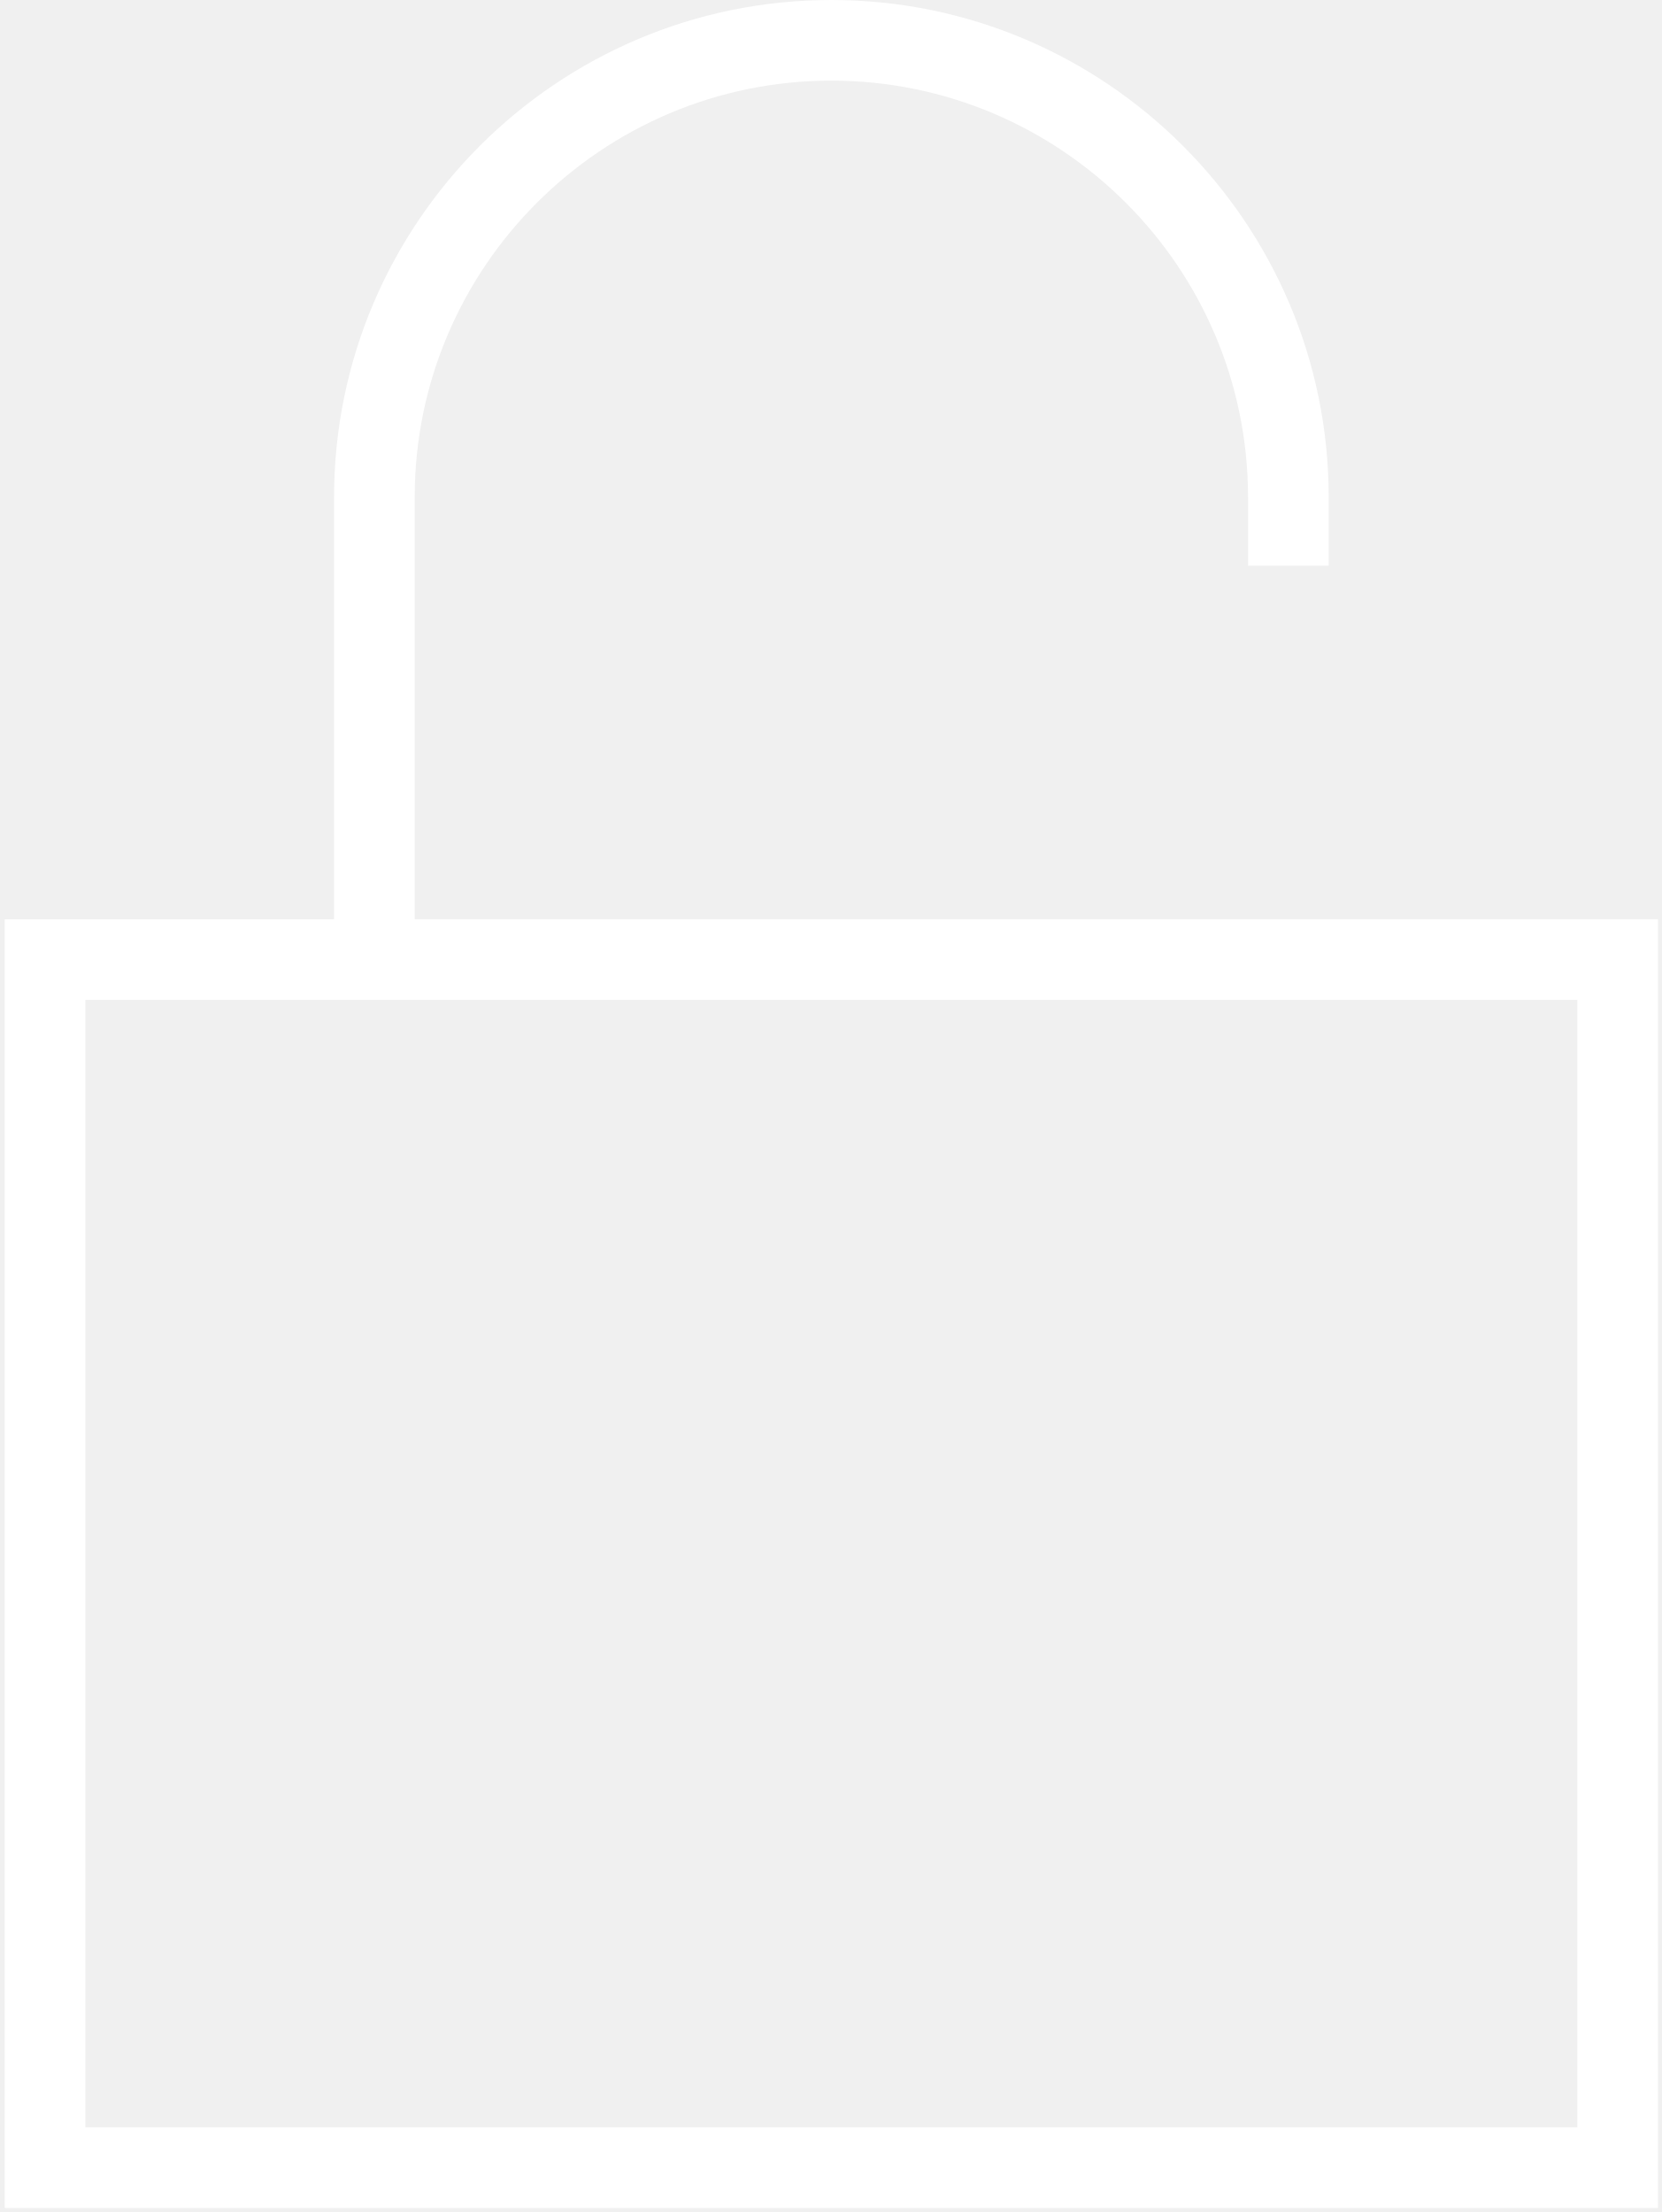
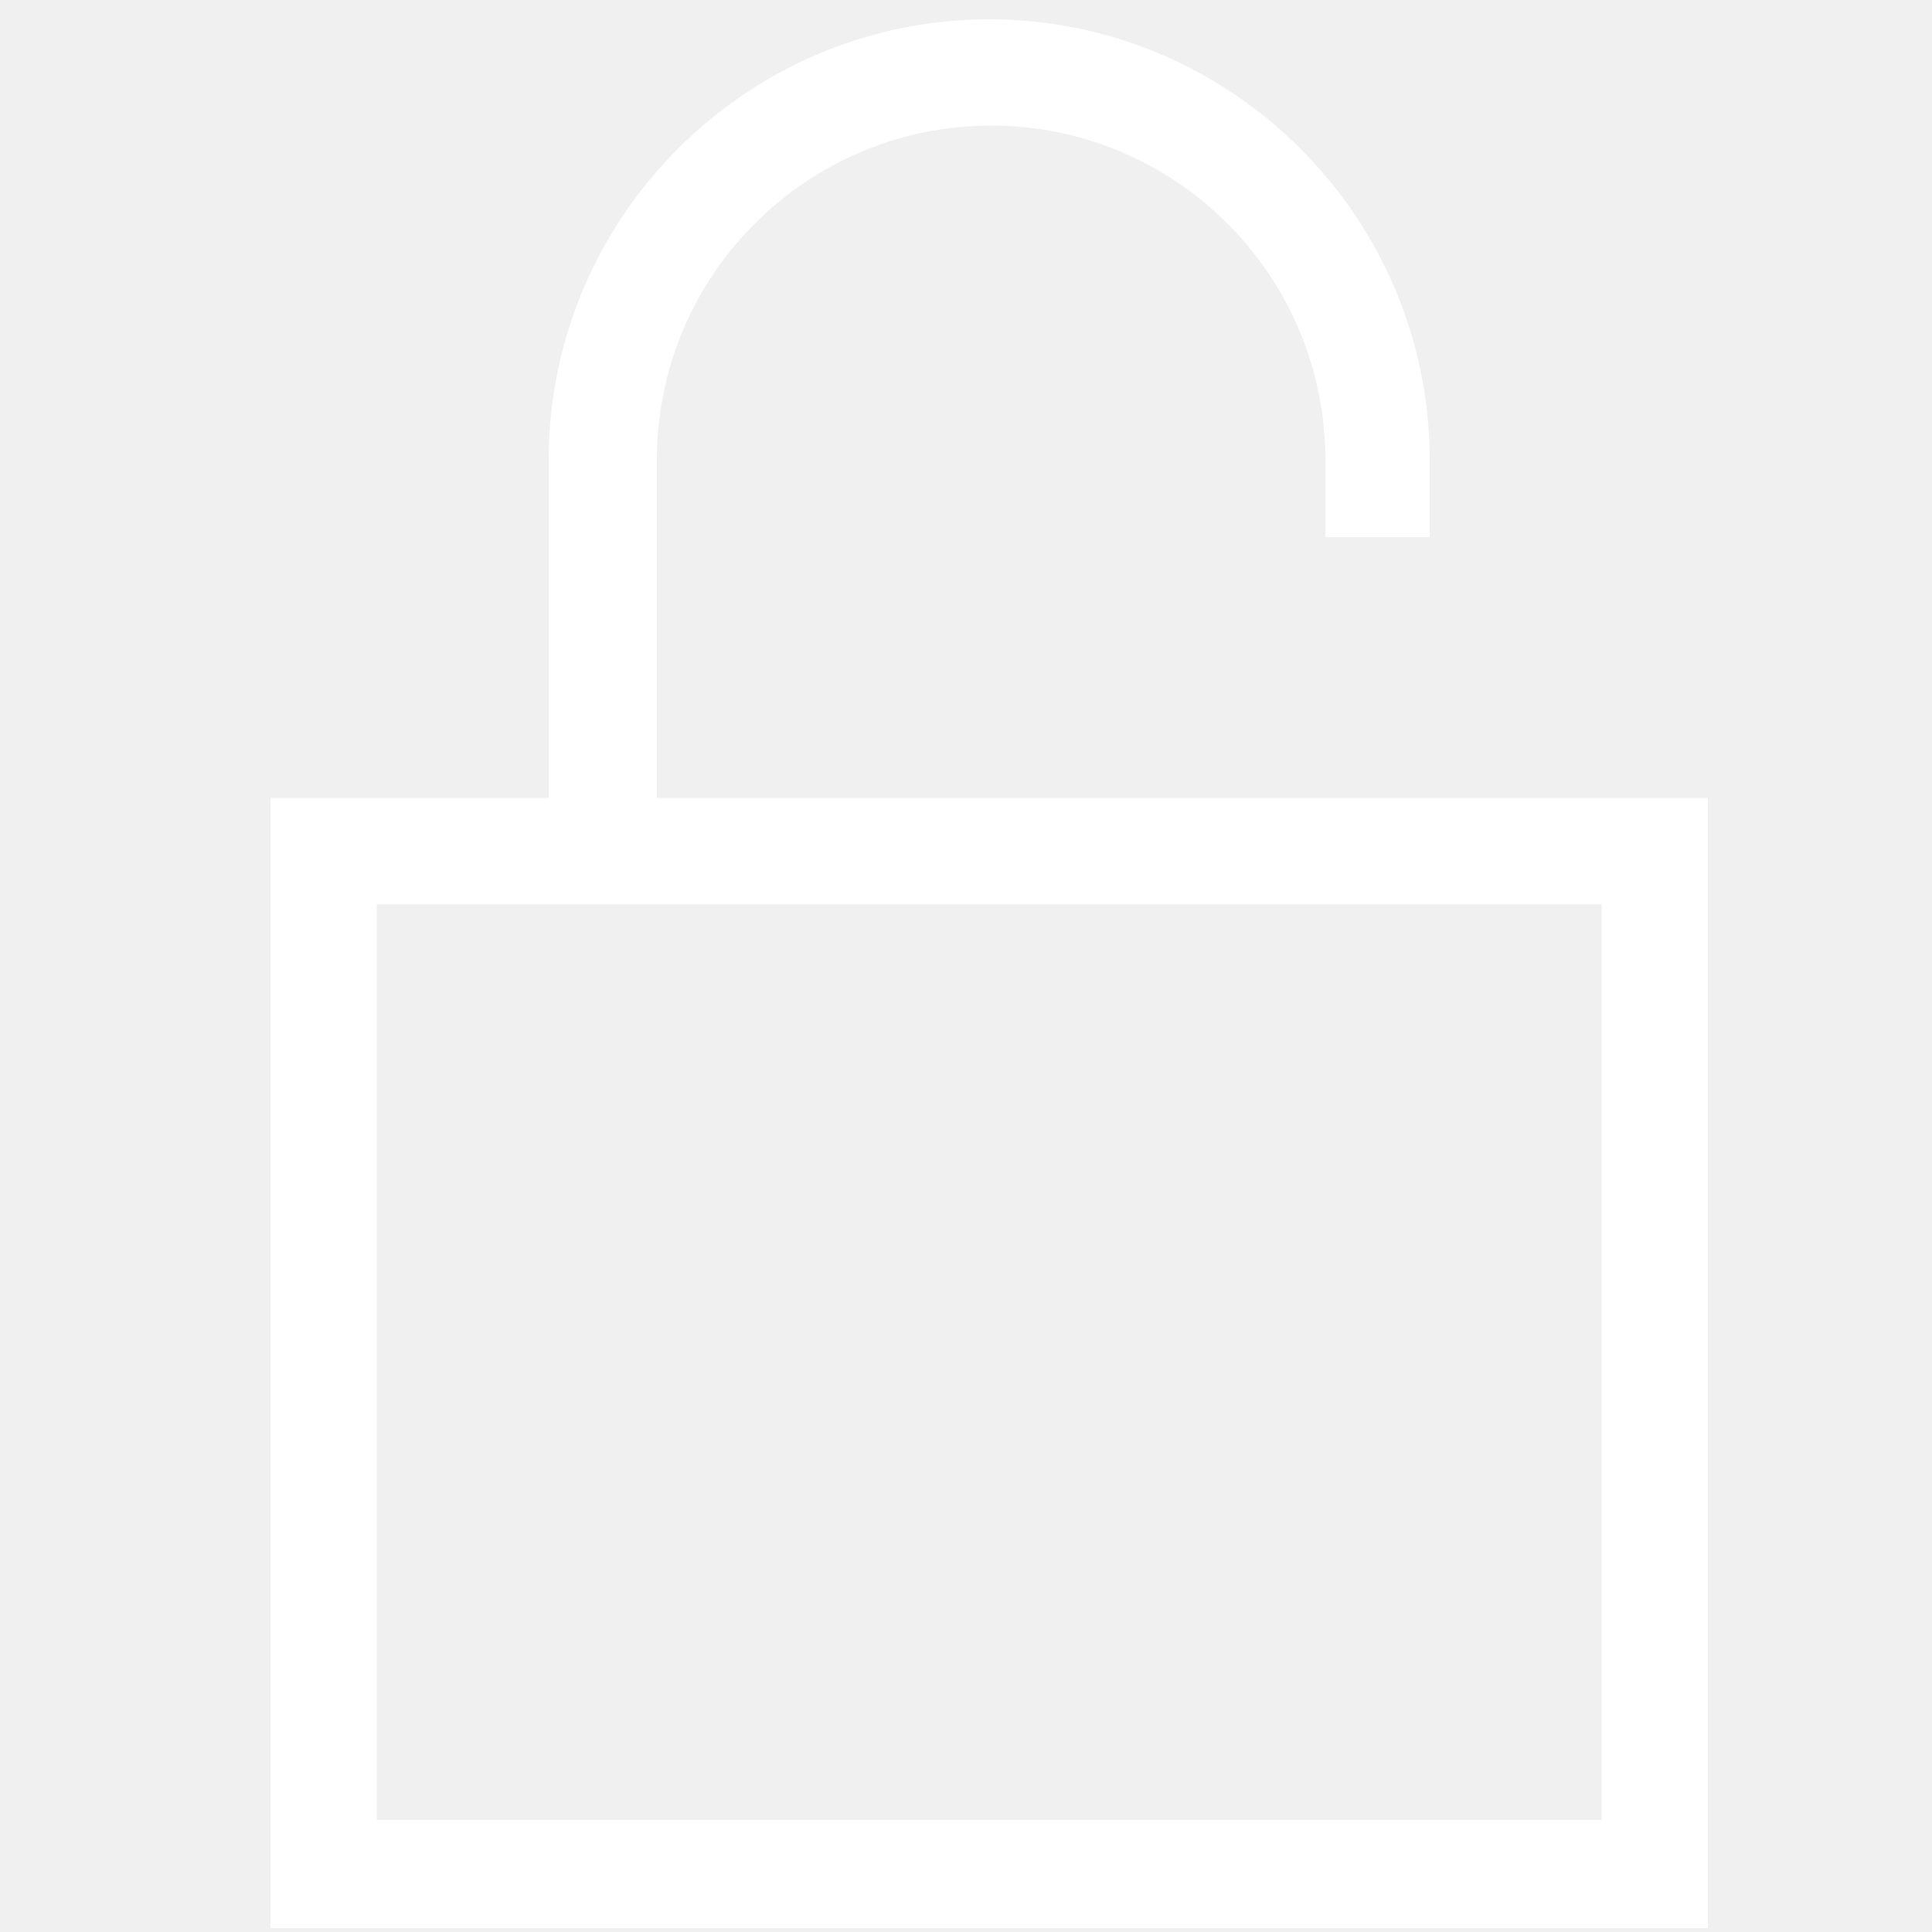
- <svg xmlns="http://www.w3.org/2000/svg" width="335px" height="446px" viewBox="0 0 335 446" version="1.1">
-   <g id="Page-1" stroke="none" stroke-width="1" fill="none" fill-rule="evenodd">
-     <g id="unlocked" fill="#FFFFFF" fill-rule="nonzero">
-       <path d="M274.622,185.348 L267.843,185.348 L83.6,185.348 L83.6,184.251 L83.6,114.053 L83.6,100.25 C83.6,53.933 121.284,16.257 167.593,16.257 C213.902,16.257 251.586,53.941 251.586,100.25 L251.586,114.052 L267.843,114.052 L267.843,100.25 C267.843,44.967 222.875,0 167.593,0 C112.311,0 67.343,44.975 67.343,100.258 L67.343,185.356 L0.957,185.356 L0.957,445.186 L334.229,445.186 L334.229,185.348 L274.622,185.348 Z M317.971,428.929 L17.214,428.929 L17.214,201.605 L317.971,201.605 L317.971,428.929 Z" id="Shape" />
+ <svg xmlns="http://www.w3.org/2000/svg" version="1.1" baseProfile="tiny" id="katman_1" x="0px" y="0px" viewBox="0 0 100 100" xml:space="preserve">
+   <g id="Page-1">
+     <g id="unlocked">
+       <path id="Shape" fill="#FFFFFF" stroke="#FFFFFF" stroke-width="2" stroke-miterlimit="10" d="M74.5,42.3H73H33V42V26.8v-3    c0-10.1,8.2-18.3,18.3-18.3s18.3,8.2,18.3,18.3v3H73v-3C73,11.8,63.2,2,51.2,2s-21.8,9.8-21.8,21.8v18.5H15v56.5h72.4V42.3H74.5z     M83.9,95.2H18.5V45.8h65.4V95.2z" />
    </g>
  </g>
</svg>
